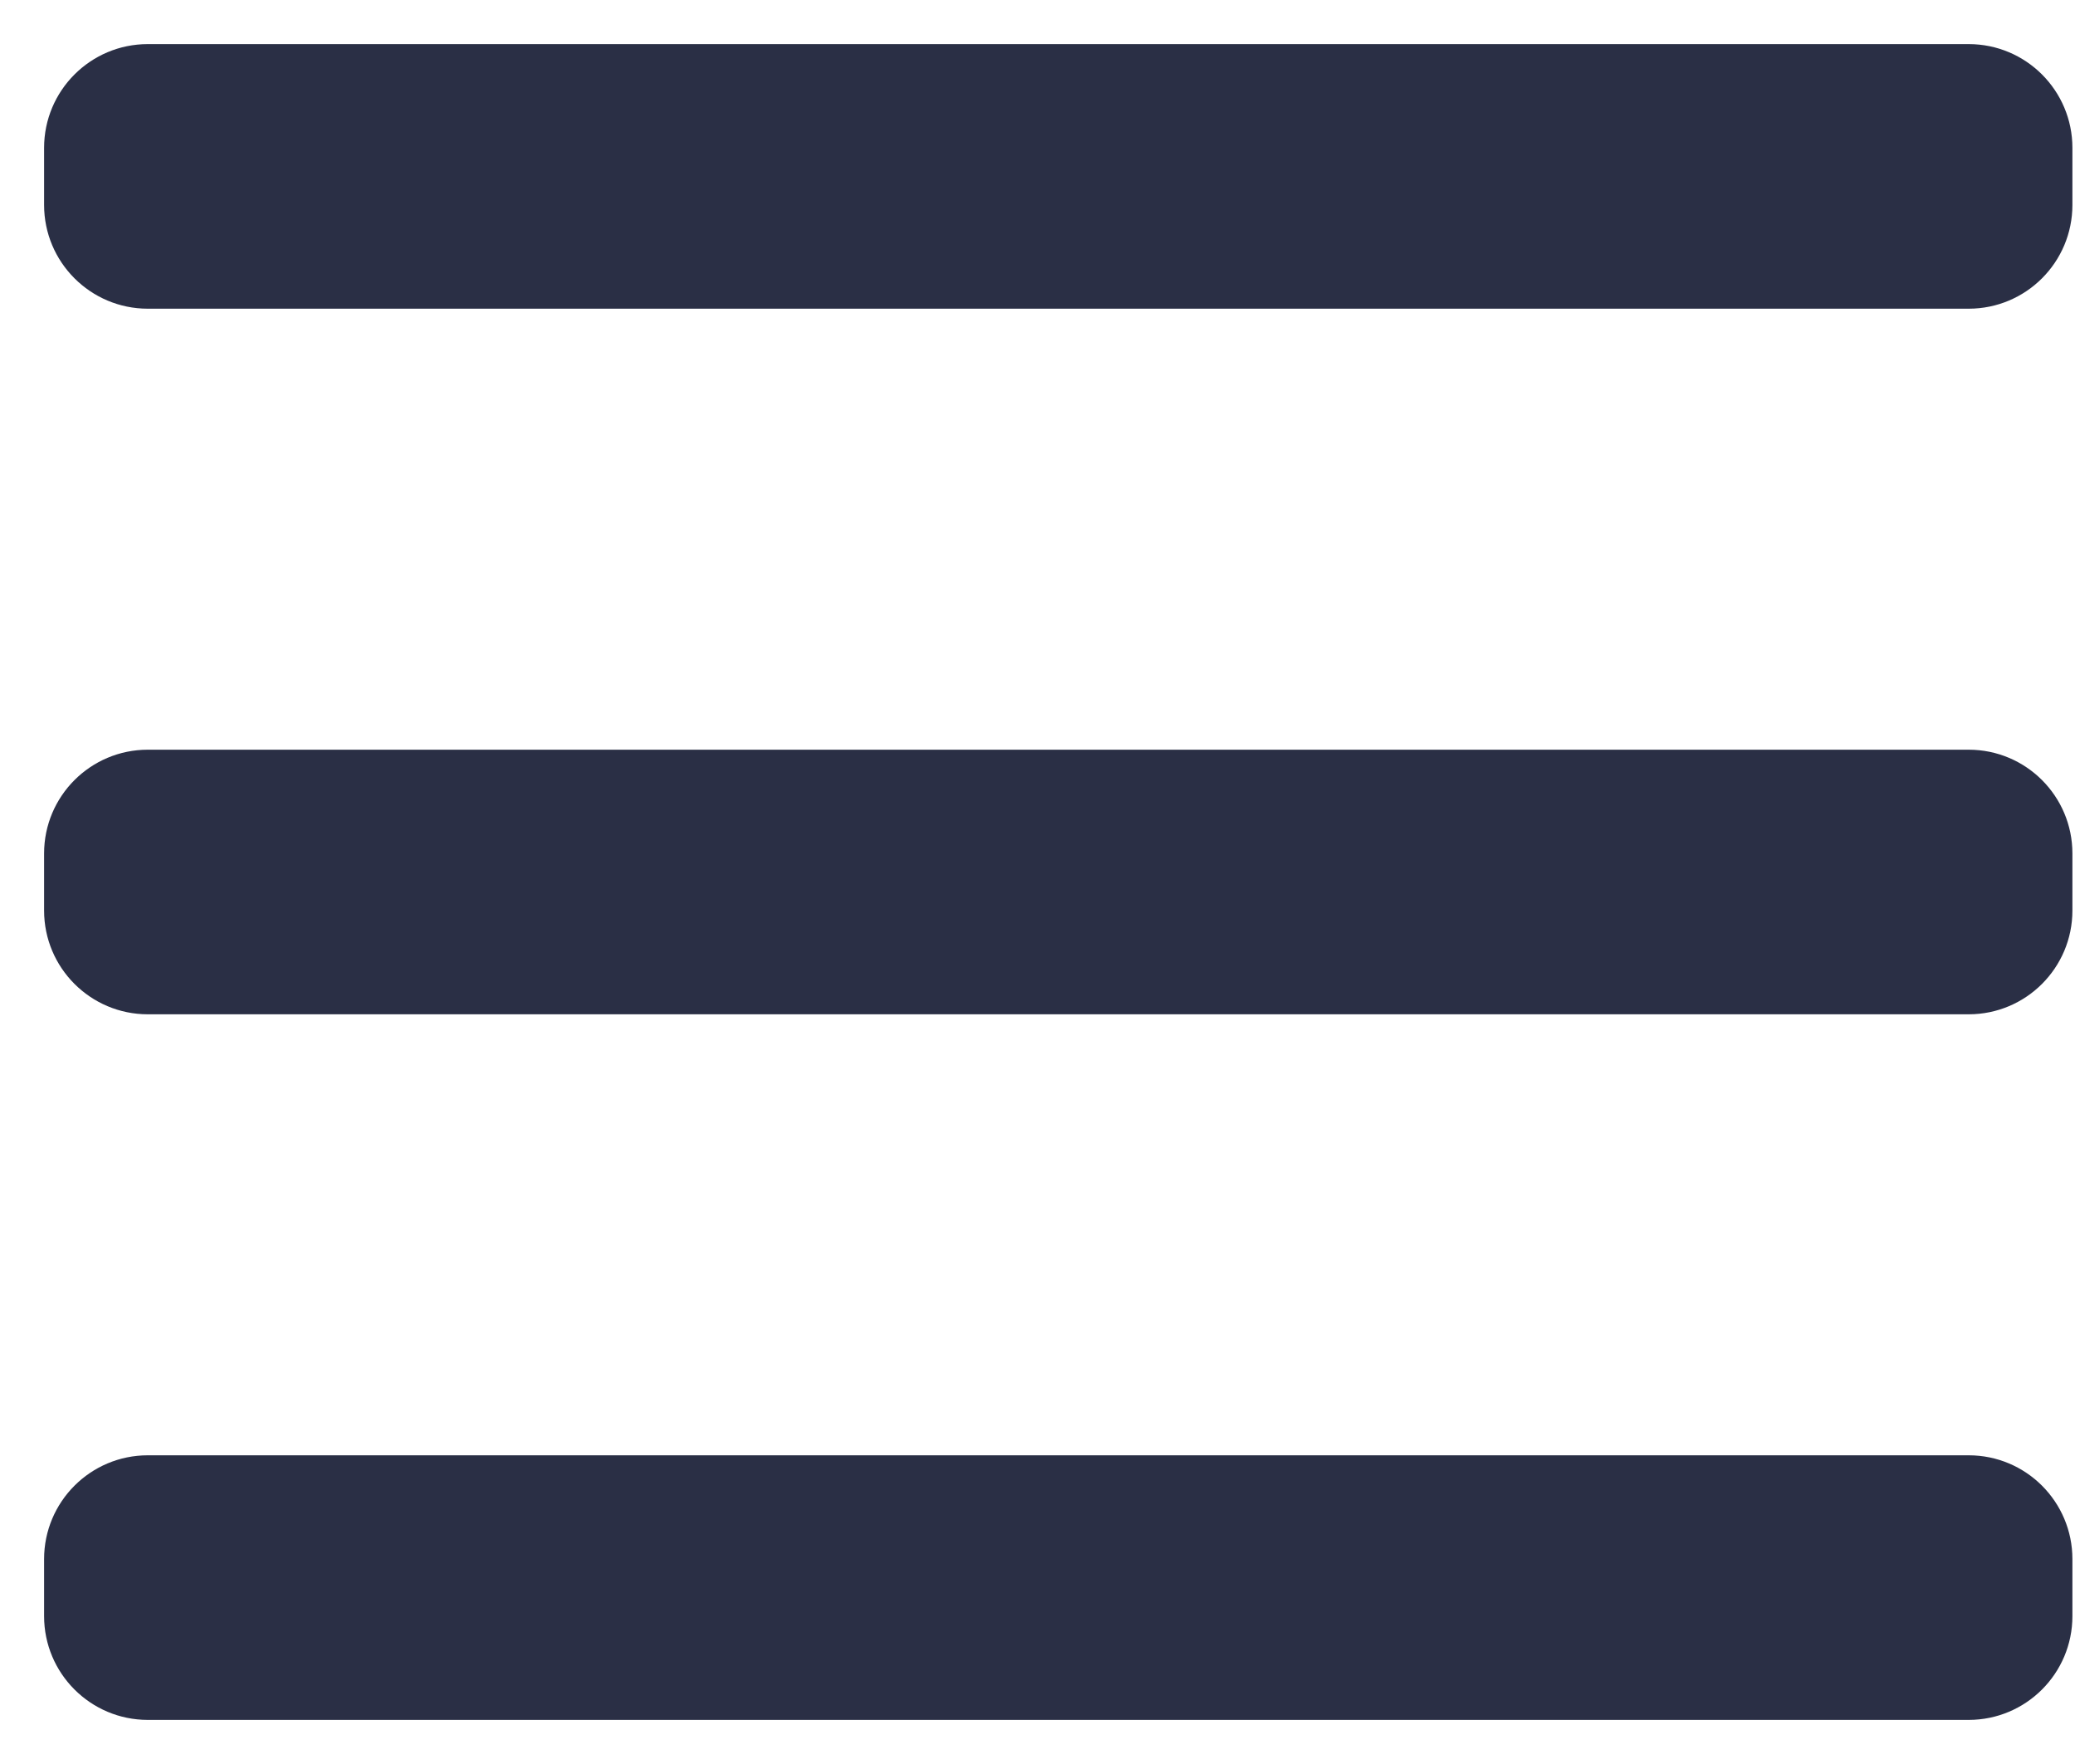
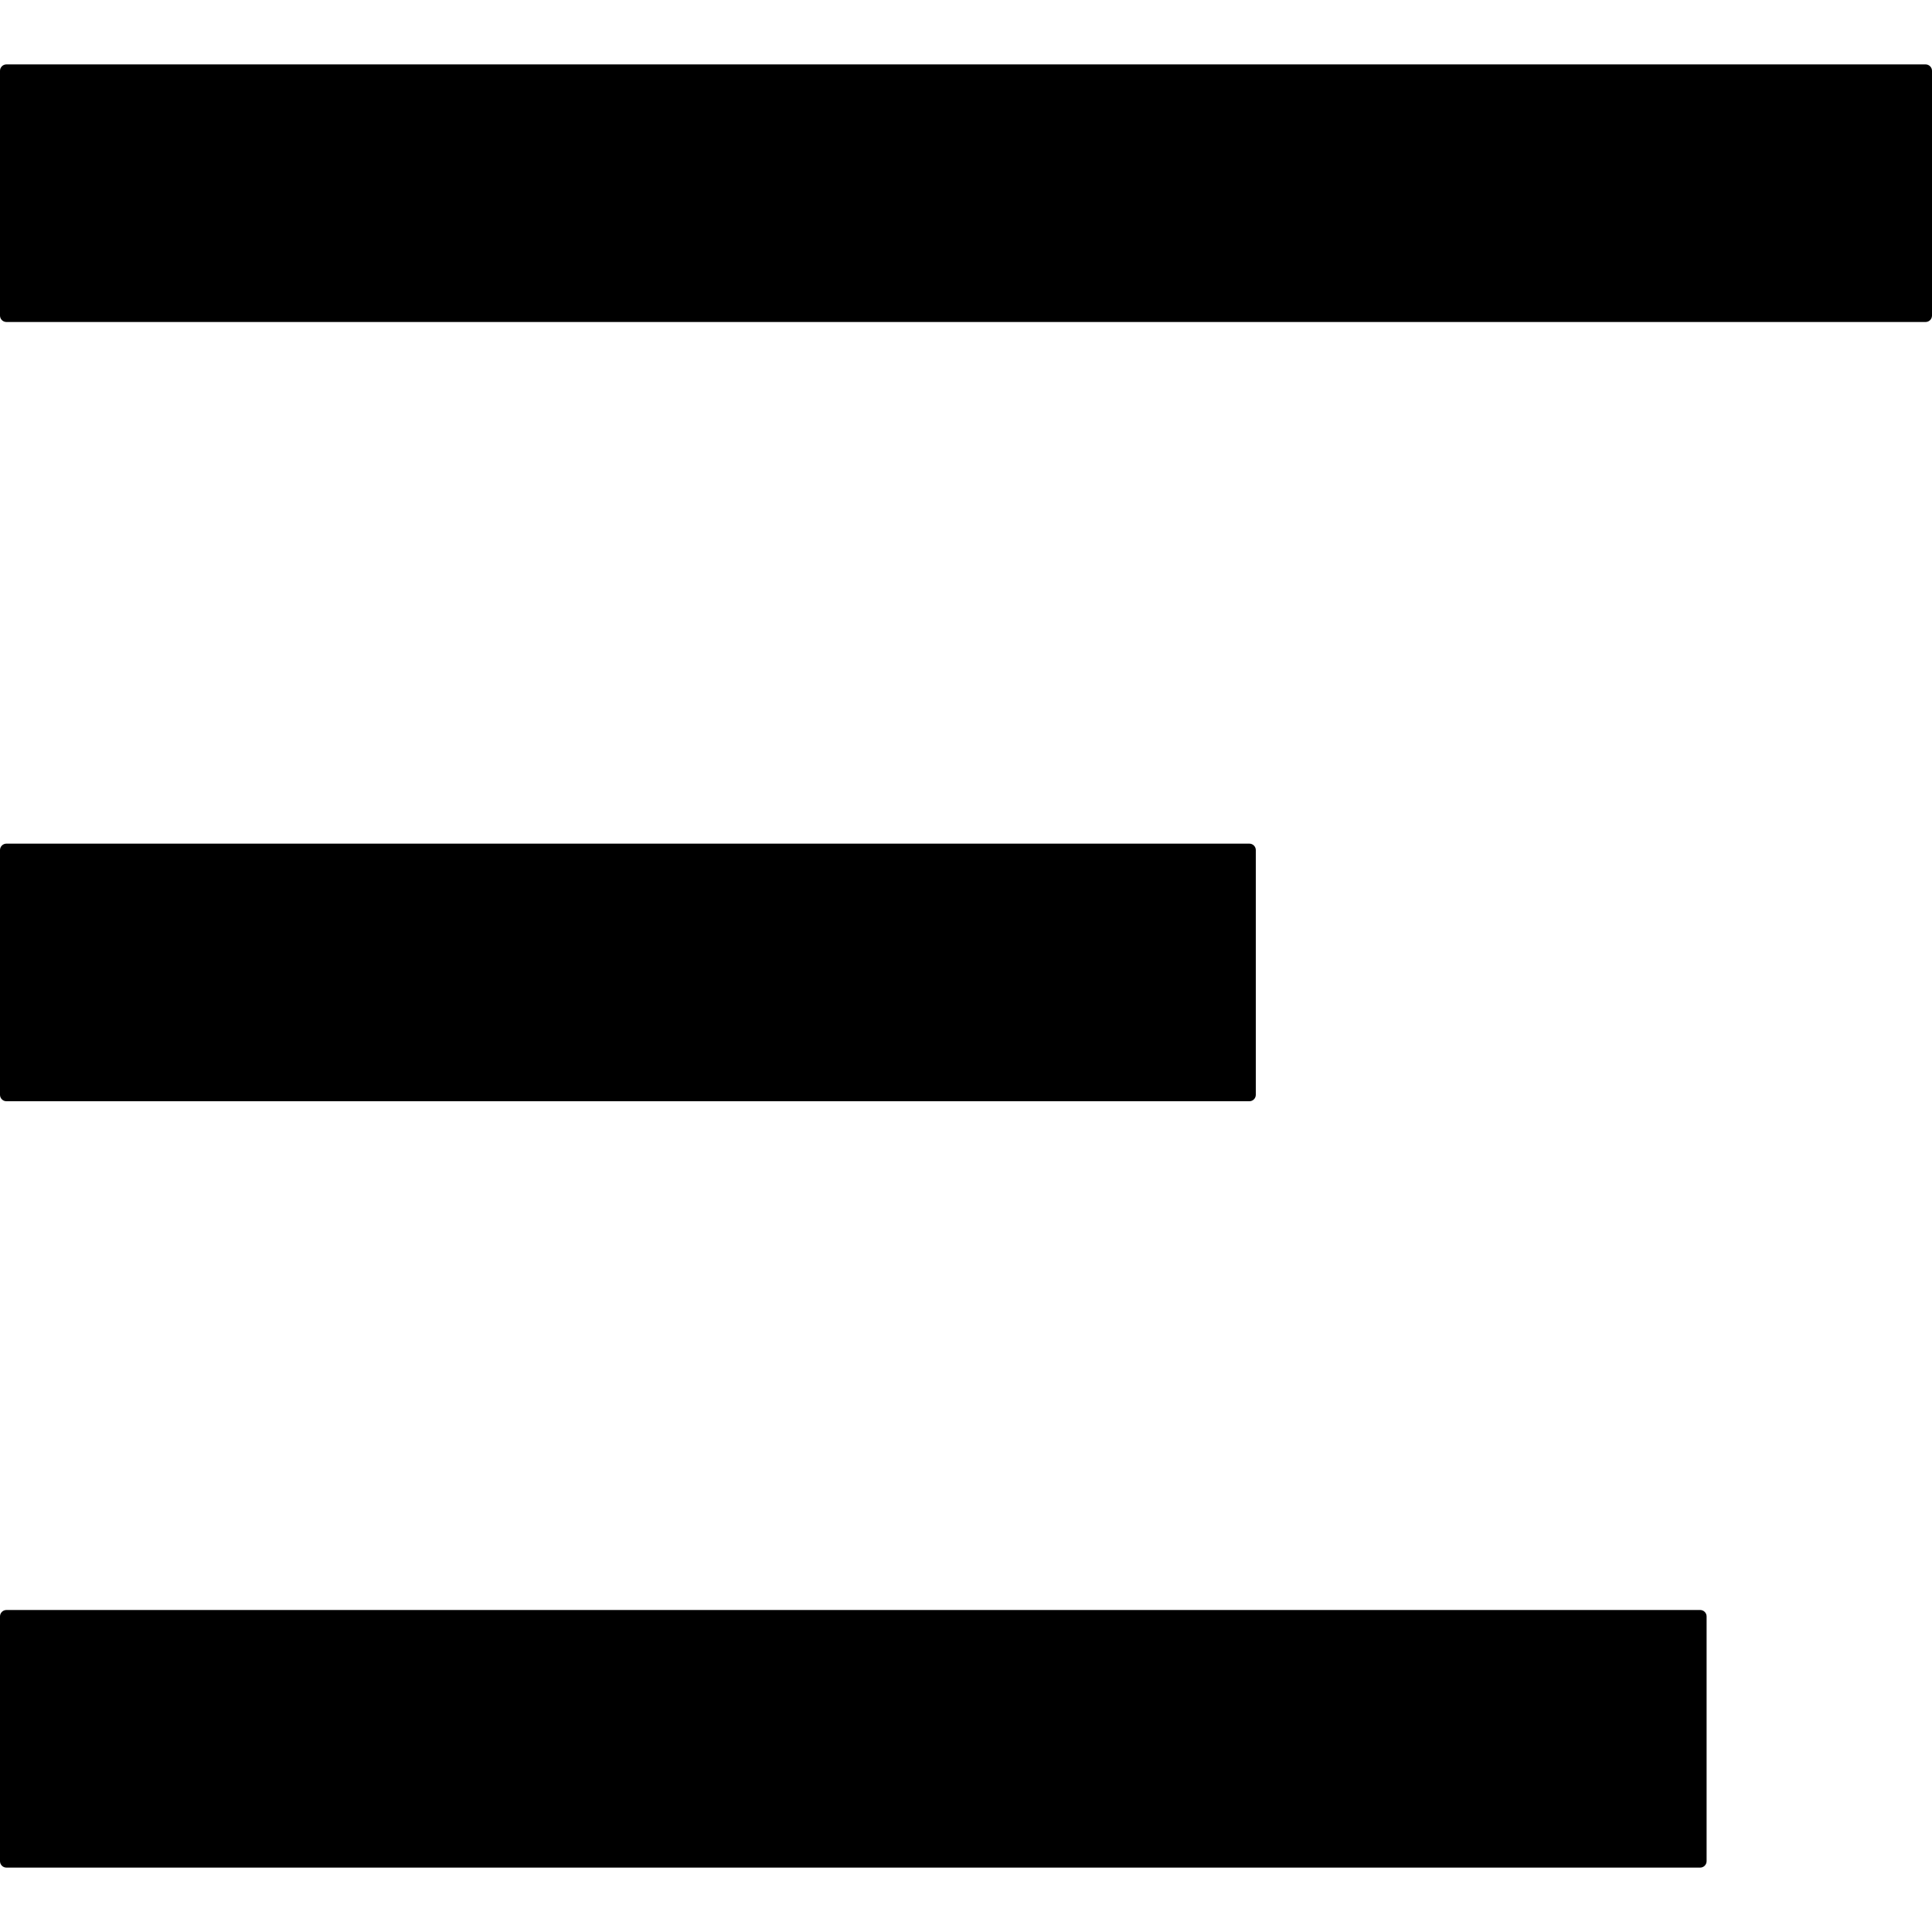
- <svg xmlns="http://www.w3.org/2000/svg" width="20px" height="17px" viewBox="0 0 20 17" version="1.1">
-   <g id="Page-1" stroke="none" stroke-width="1" fill="none" fill-rule="evenodd">
-     <g id="HEI.OS-General-Layout-Copy-3" transform="translate(-30, -28)" fill="#2A2F45" fill-rule="nonzero">
-       <g id="navigation-menu" transform="translate(30, 28)">
-         <rect id="Rectangle" x="0.425" y="0.425" width="19.55" height="2.55" rx="1" />
-         <rect id="Rectangle" x="0.425" y="7.225" width="19.55" height="2.55" rx="1" />
-         <rect id="Rectangle" x="0.425" y="14.025" width="19.55" height="2.55" rx="1" />
-       </g>
-     </g>
+ <svg xmlns="http://www.w3.org/2000/svg" viewBox="0 0 300 300">
+   <g transform="translate(0 10)">
+     <rect width="300" height="40" rx="1" />
+     <rect width="195" height="40" y="121" rx="1" />
+     <rect width="265" height="40" y="240" rx="1" />
  </g>
</svg>
